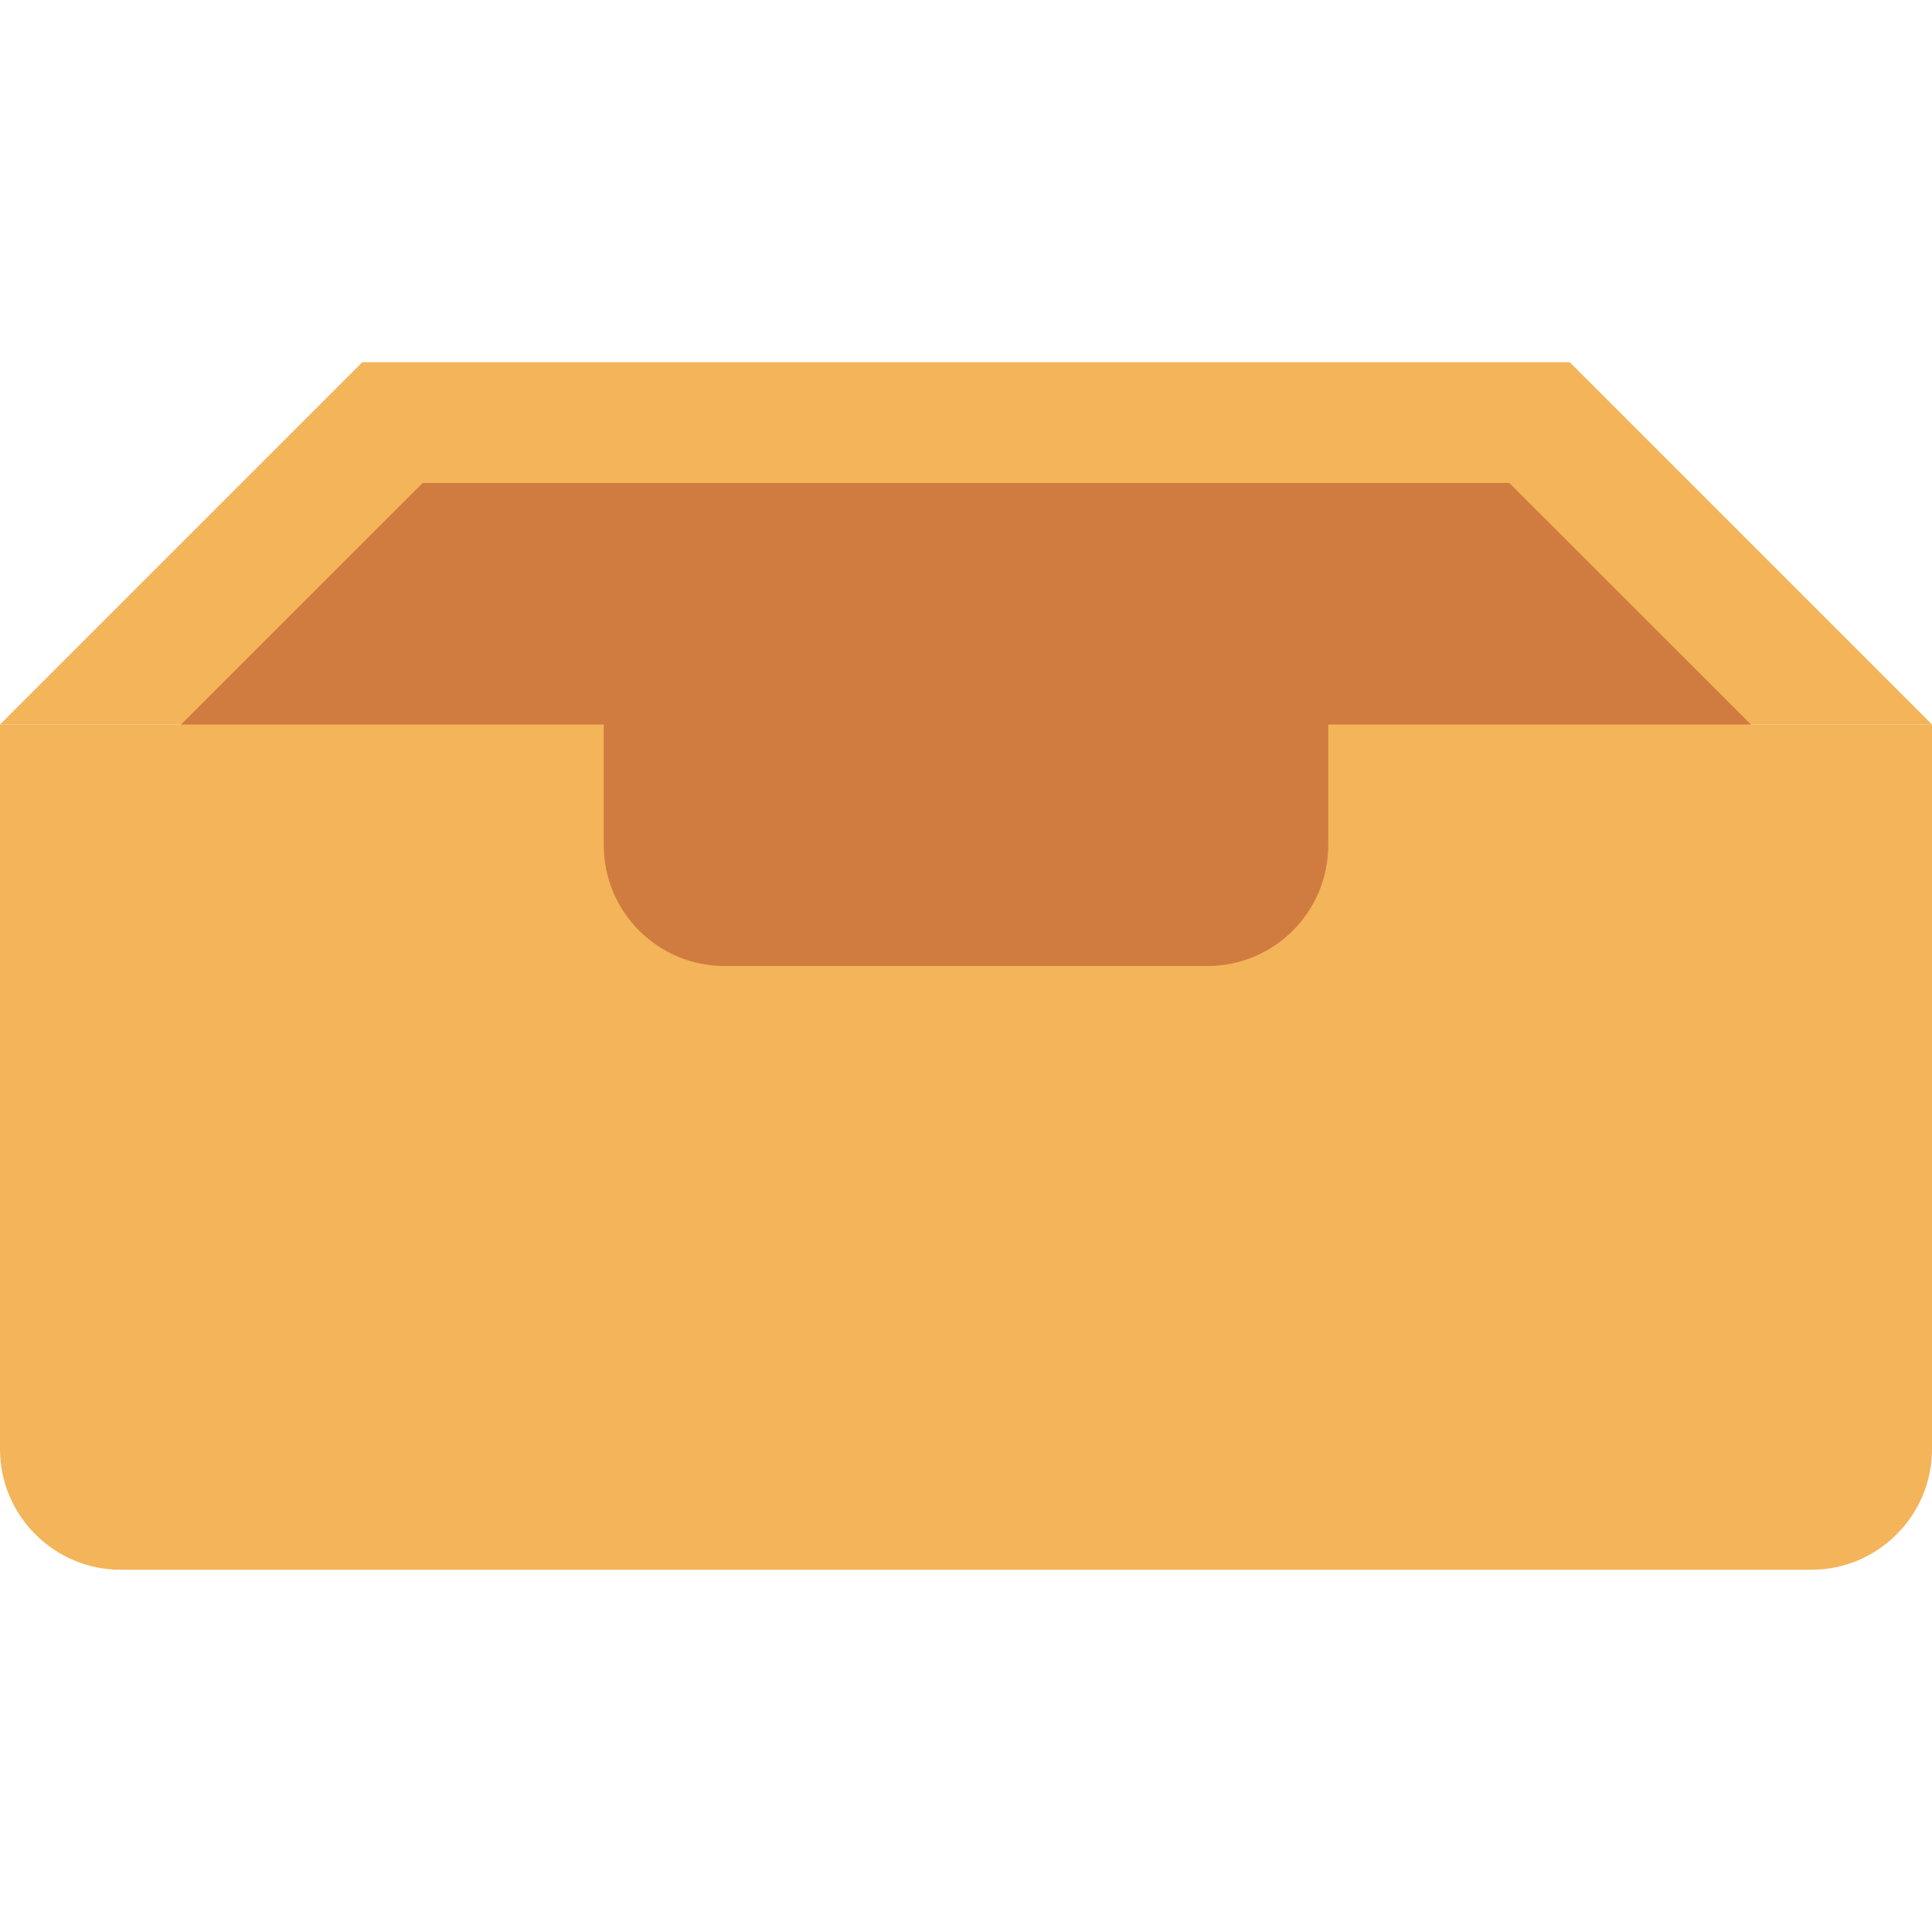
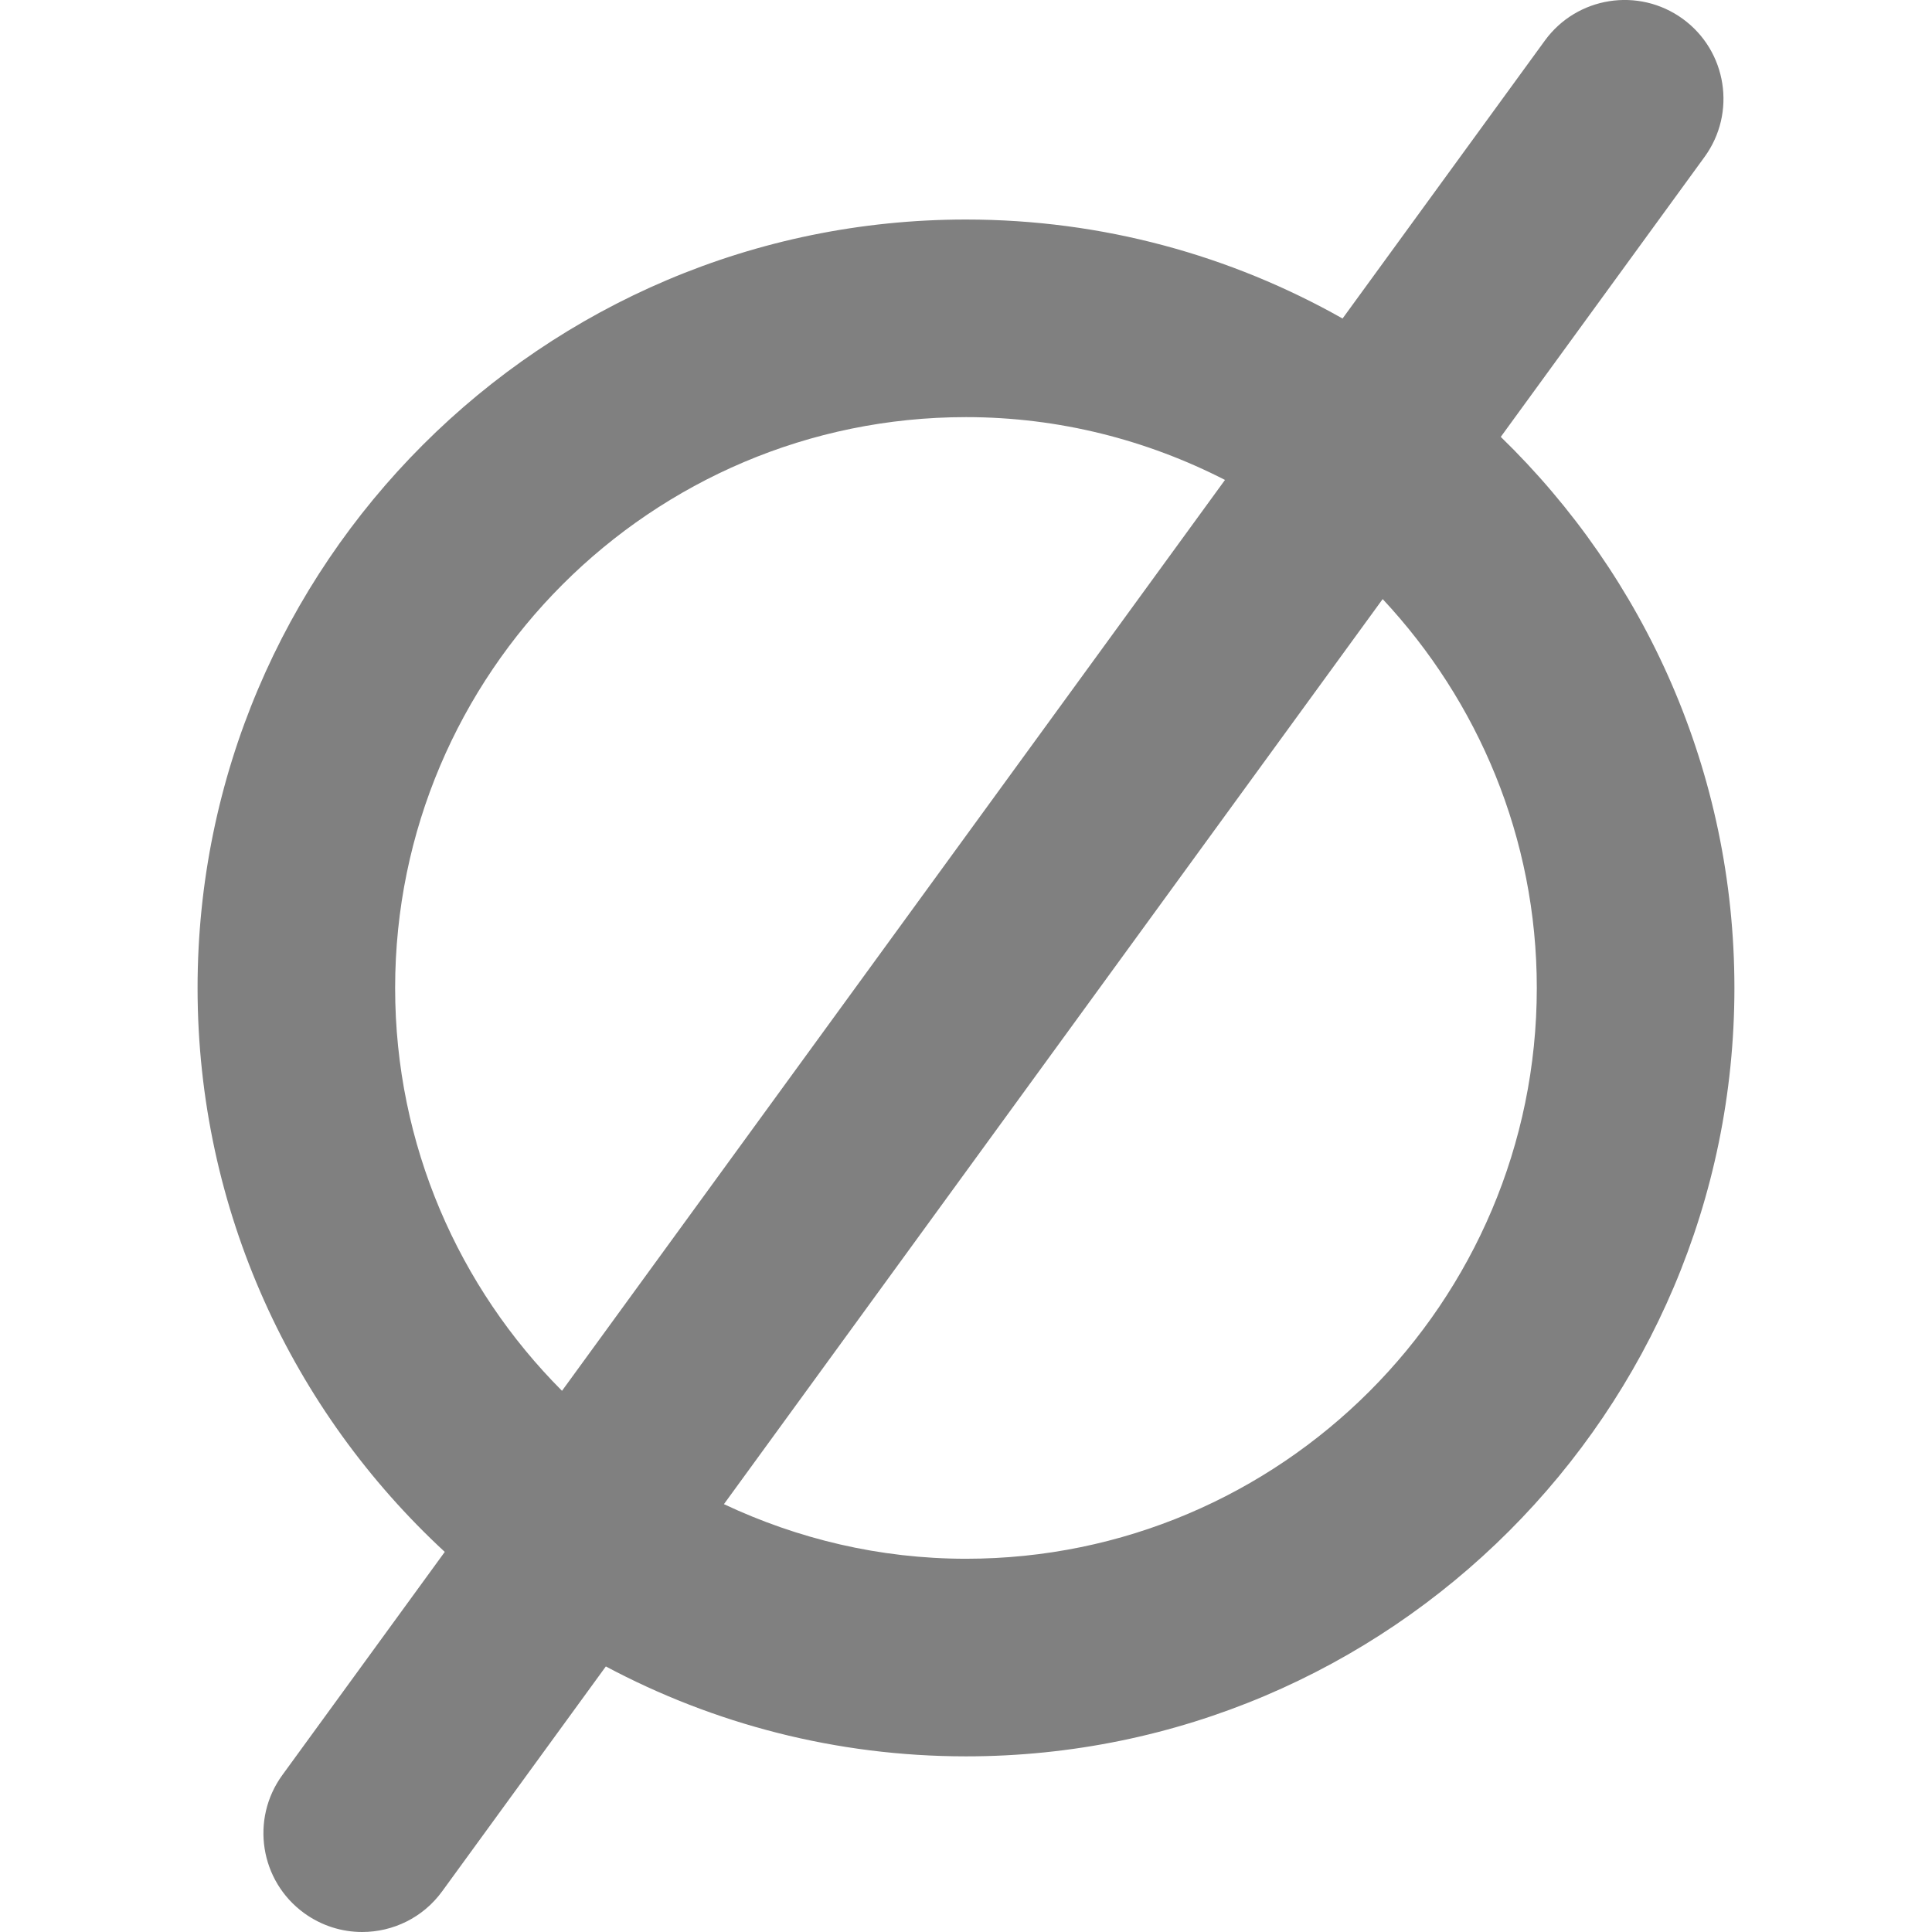
- <svg xmlns="http://www.w3.org/2000/svg" version="1.1" id="Layer_1" x="0px" y="0px" viewBox="0 0 309.268 309.268" style="enable-background:new 0 0 309.268 309.268;" xml:space="preserve">
+ <svg xmlns="http://www.w3.org/2000/svg" version="1.1" id="Capa_1" x="0px" y="0px" width="142.916px" height="142.916px" viewBox="0 0 142.916 142.916" style="enable-background:new 0 0 142.916 142.916;" xml:space="preserve">
  <g>
-     <path style="fill:#F4B459;" d="M57.988,57.989H251.28l57.988,57.988H0L57.988,57.989z" />
-     <path style="fill:#D07C40;" d="M67.652,77.318h173.963l48.323,48.304c0,0-3.962,48.342-10.95,48.342H28.462   c-5.847,0-9.133-48.342-9.133-48.342L67.652,77.318z" />
-     <path style="fill:#F4B459;" d="M212.621,115.976v19.31c0,10.689-8.659,19.349-19.329,19.349h-77.317   c-10.67,0-19.329-8.659-19.329-19.349v-19.31H0v115.975c0,10.67,8.659,19.329,19.329,19.329h270.609   c10.67,0,19.329-8.659,19.329-19.329V115.976H212.621z" />
+     <g>
+       <path fill="#808080" d="M32.901,114.799l-12.015,16.507c-2.375,3.265-1.656,7.835,1.608,10.21c1.301,0.945,2.807,1.4,4.295,1.4    c2.261,0,4.487-1.043,5.917-3.006l12.11-16.638c7.951,4.239,17.019,6.651,26.644,6.651c31.342,0,56.84-25.499,56.84-56.842    c0-15.979-6.636-30.427-17.283-40.764l15.074-20.709c2.375-3.265,1.655-7.834-1.607-10.21c-3.273-2.377-7.84-1.651-10.209,1.608    L99.313,23.562c-8.241-4.655-17.739-7.323-27.856-7.323c-31.343,0-56.842,25.499-56.842,56.841    C14.615,89.557,21.665,104.409,32.901,114.799z M113.682,73.08c0,23.284-18.94,42.226-42.226,42.226    c-6.407,0-12.461-1.477-17.905-4.039l48.729-66.951C109.331,51.864,113.682,61.964,113.682,73.08z M71.457,30.856    c6.901,0,13.403,1.698,19.159,4.646l-49.043,67.381c-7.623-7.643-12.344-18.181-12.344-29.801    C29.232,49.798,48.173,30.856,71.457,30.856z" />
+     </g>
  </g>
  <g>
</g>
  <g>
</g>
  <g>
</g>
  <g>
</g>
  <g>
</g>
  <g>
</g>
  <g>
</g>
  <g>
</g>
  <g>
</g>
  <g>
</g>
  <g>
</g>
  <g>
</g>
  <g>
</g>
  <g>
</g>
  <g>
</g>
</svg>
